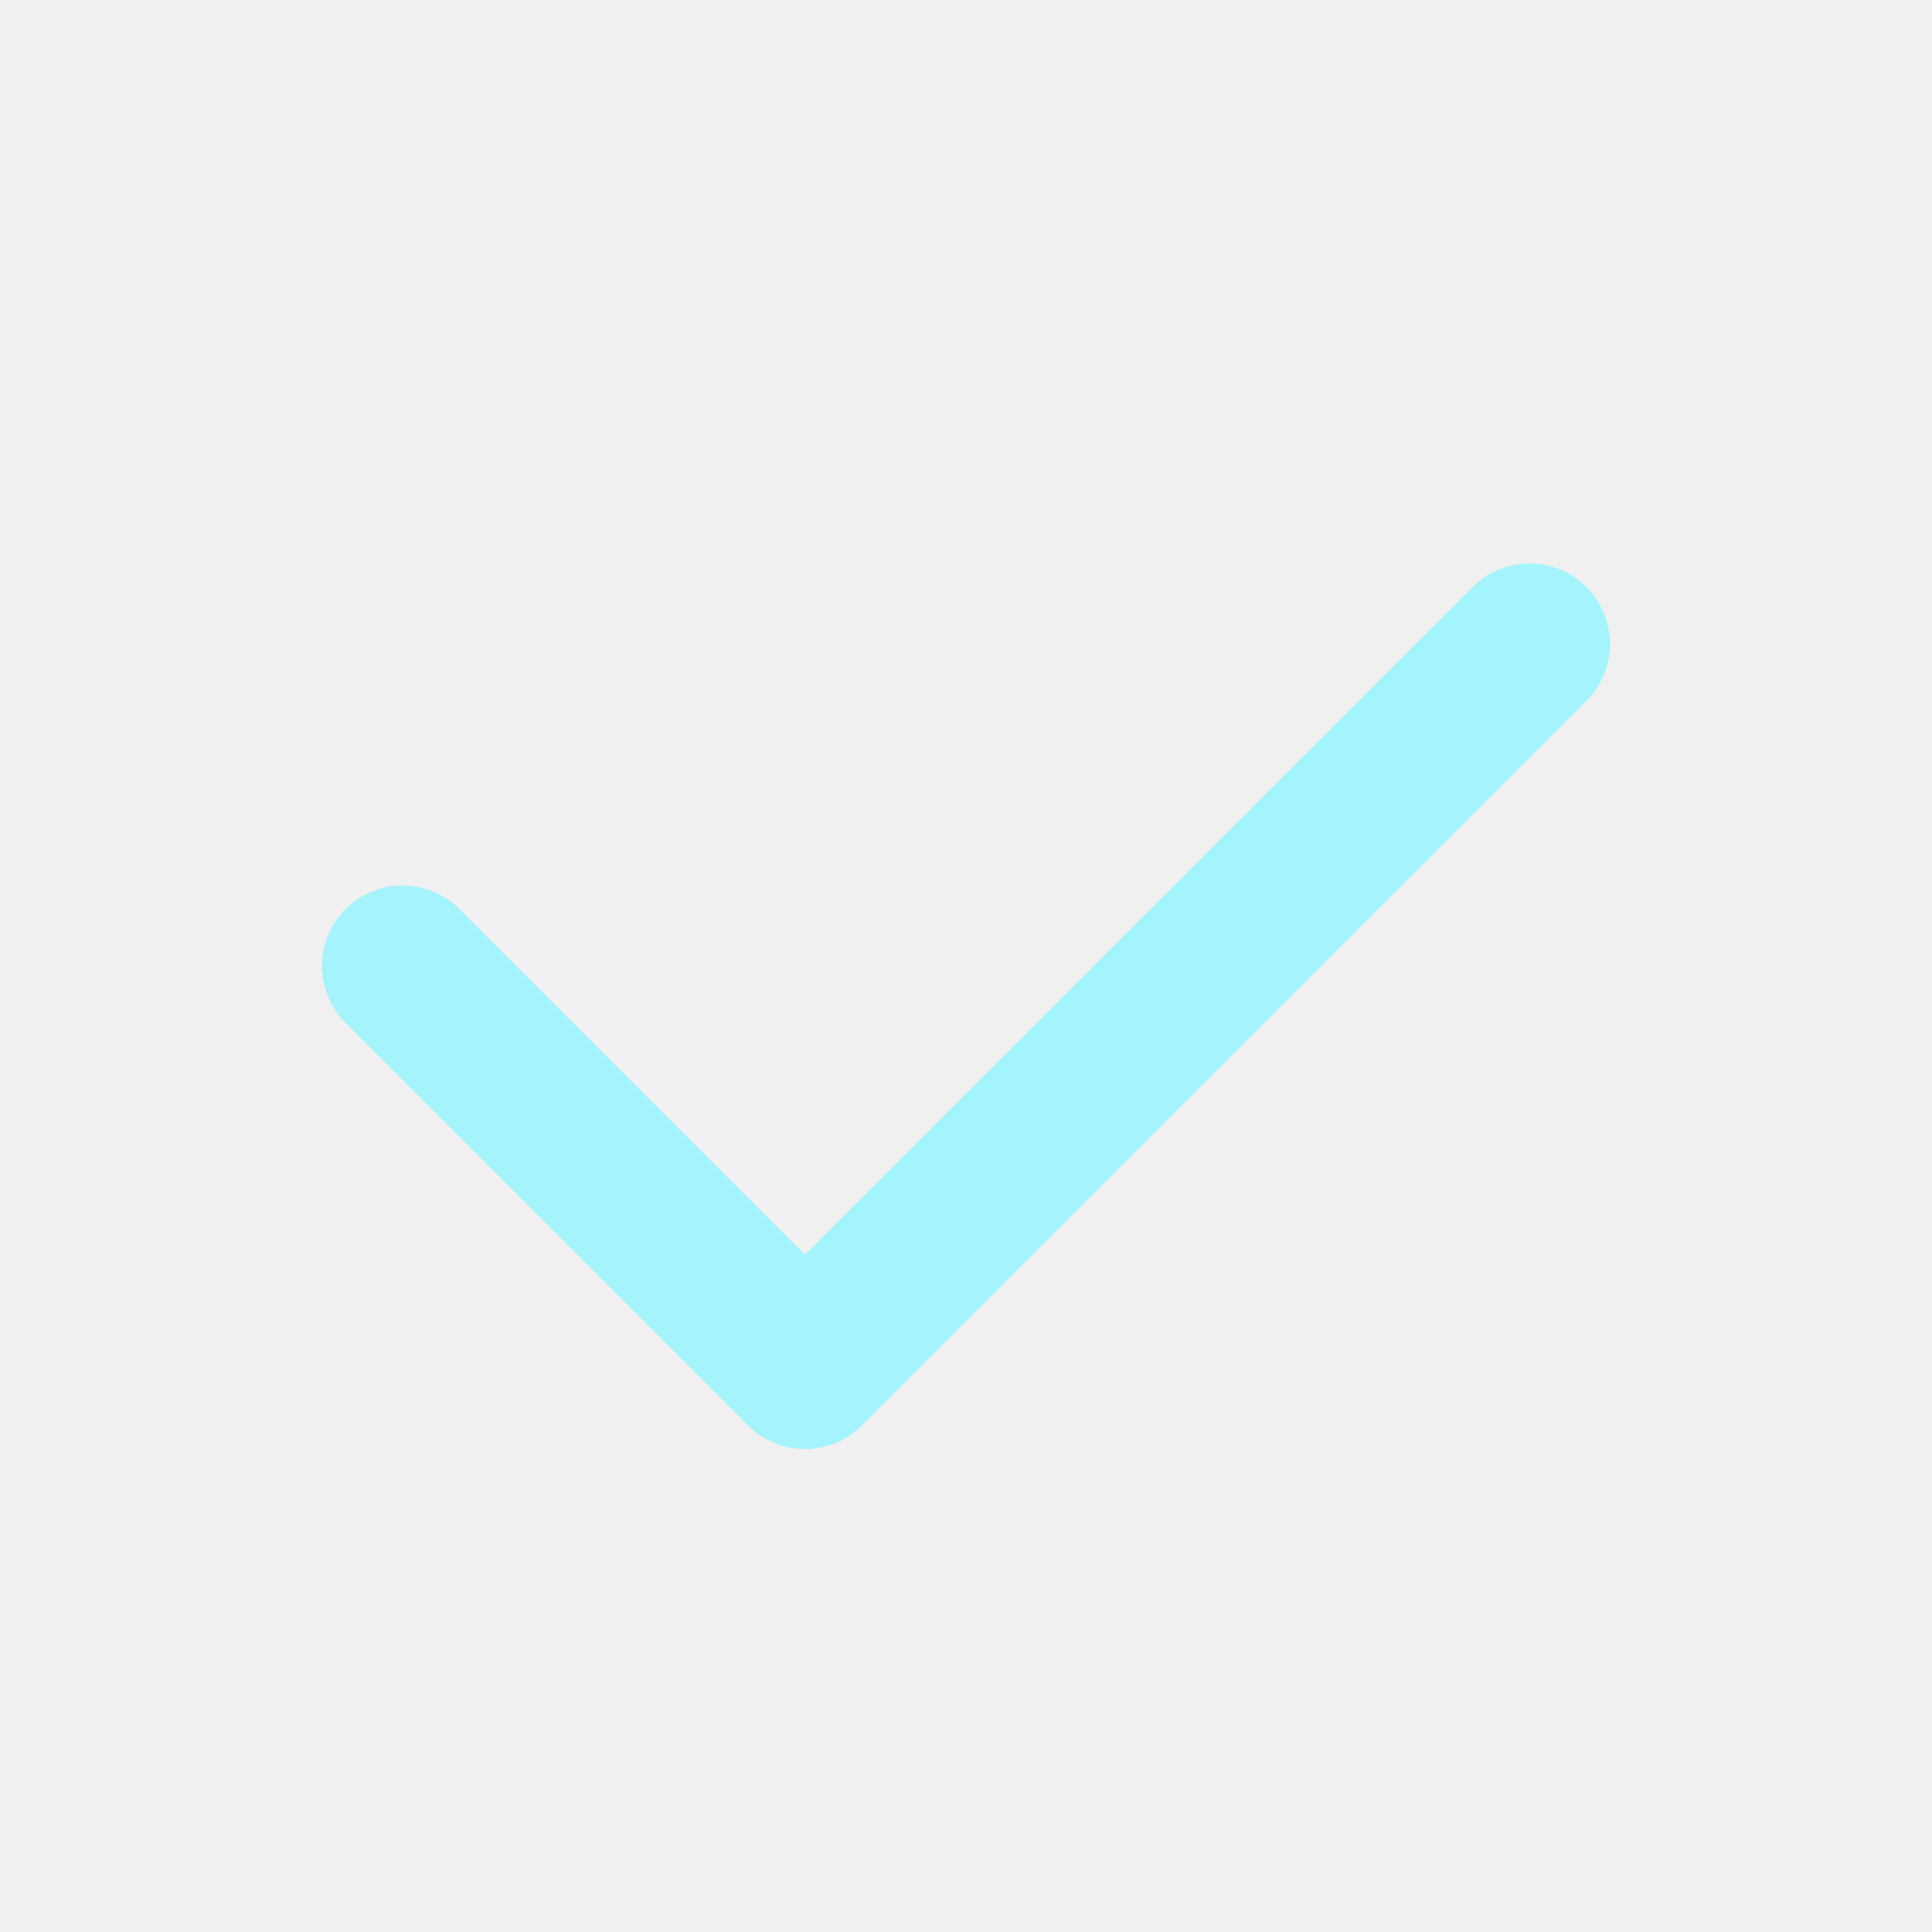
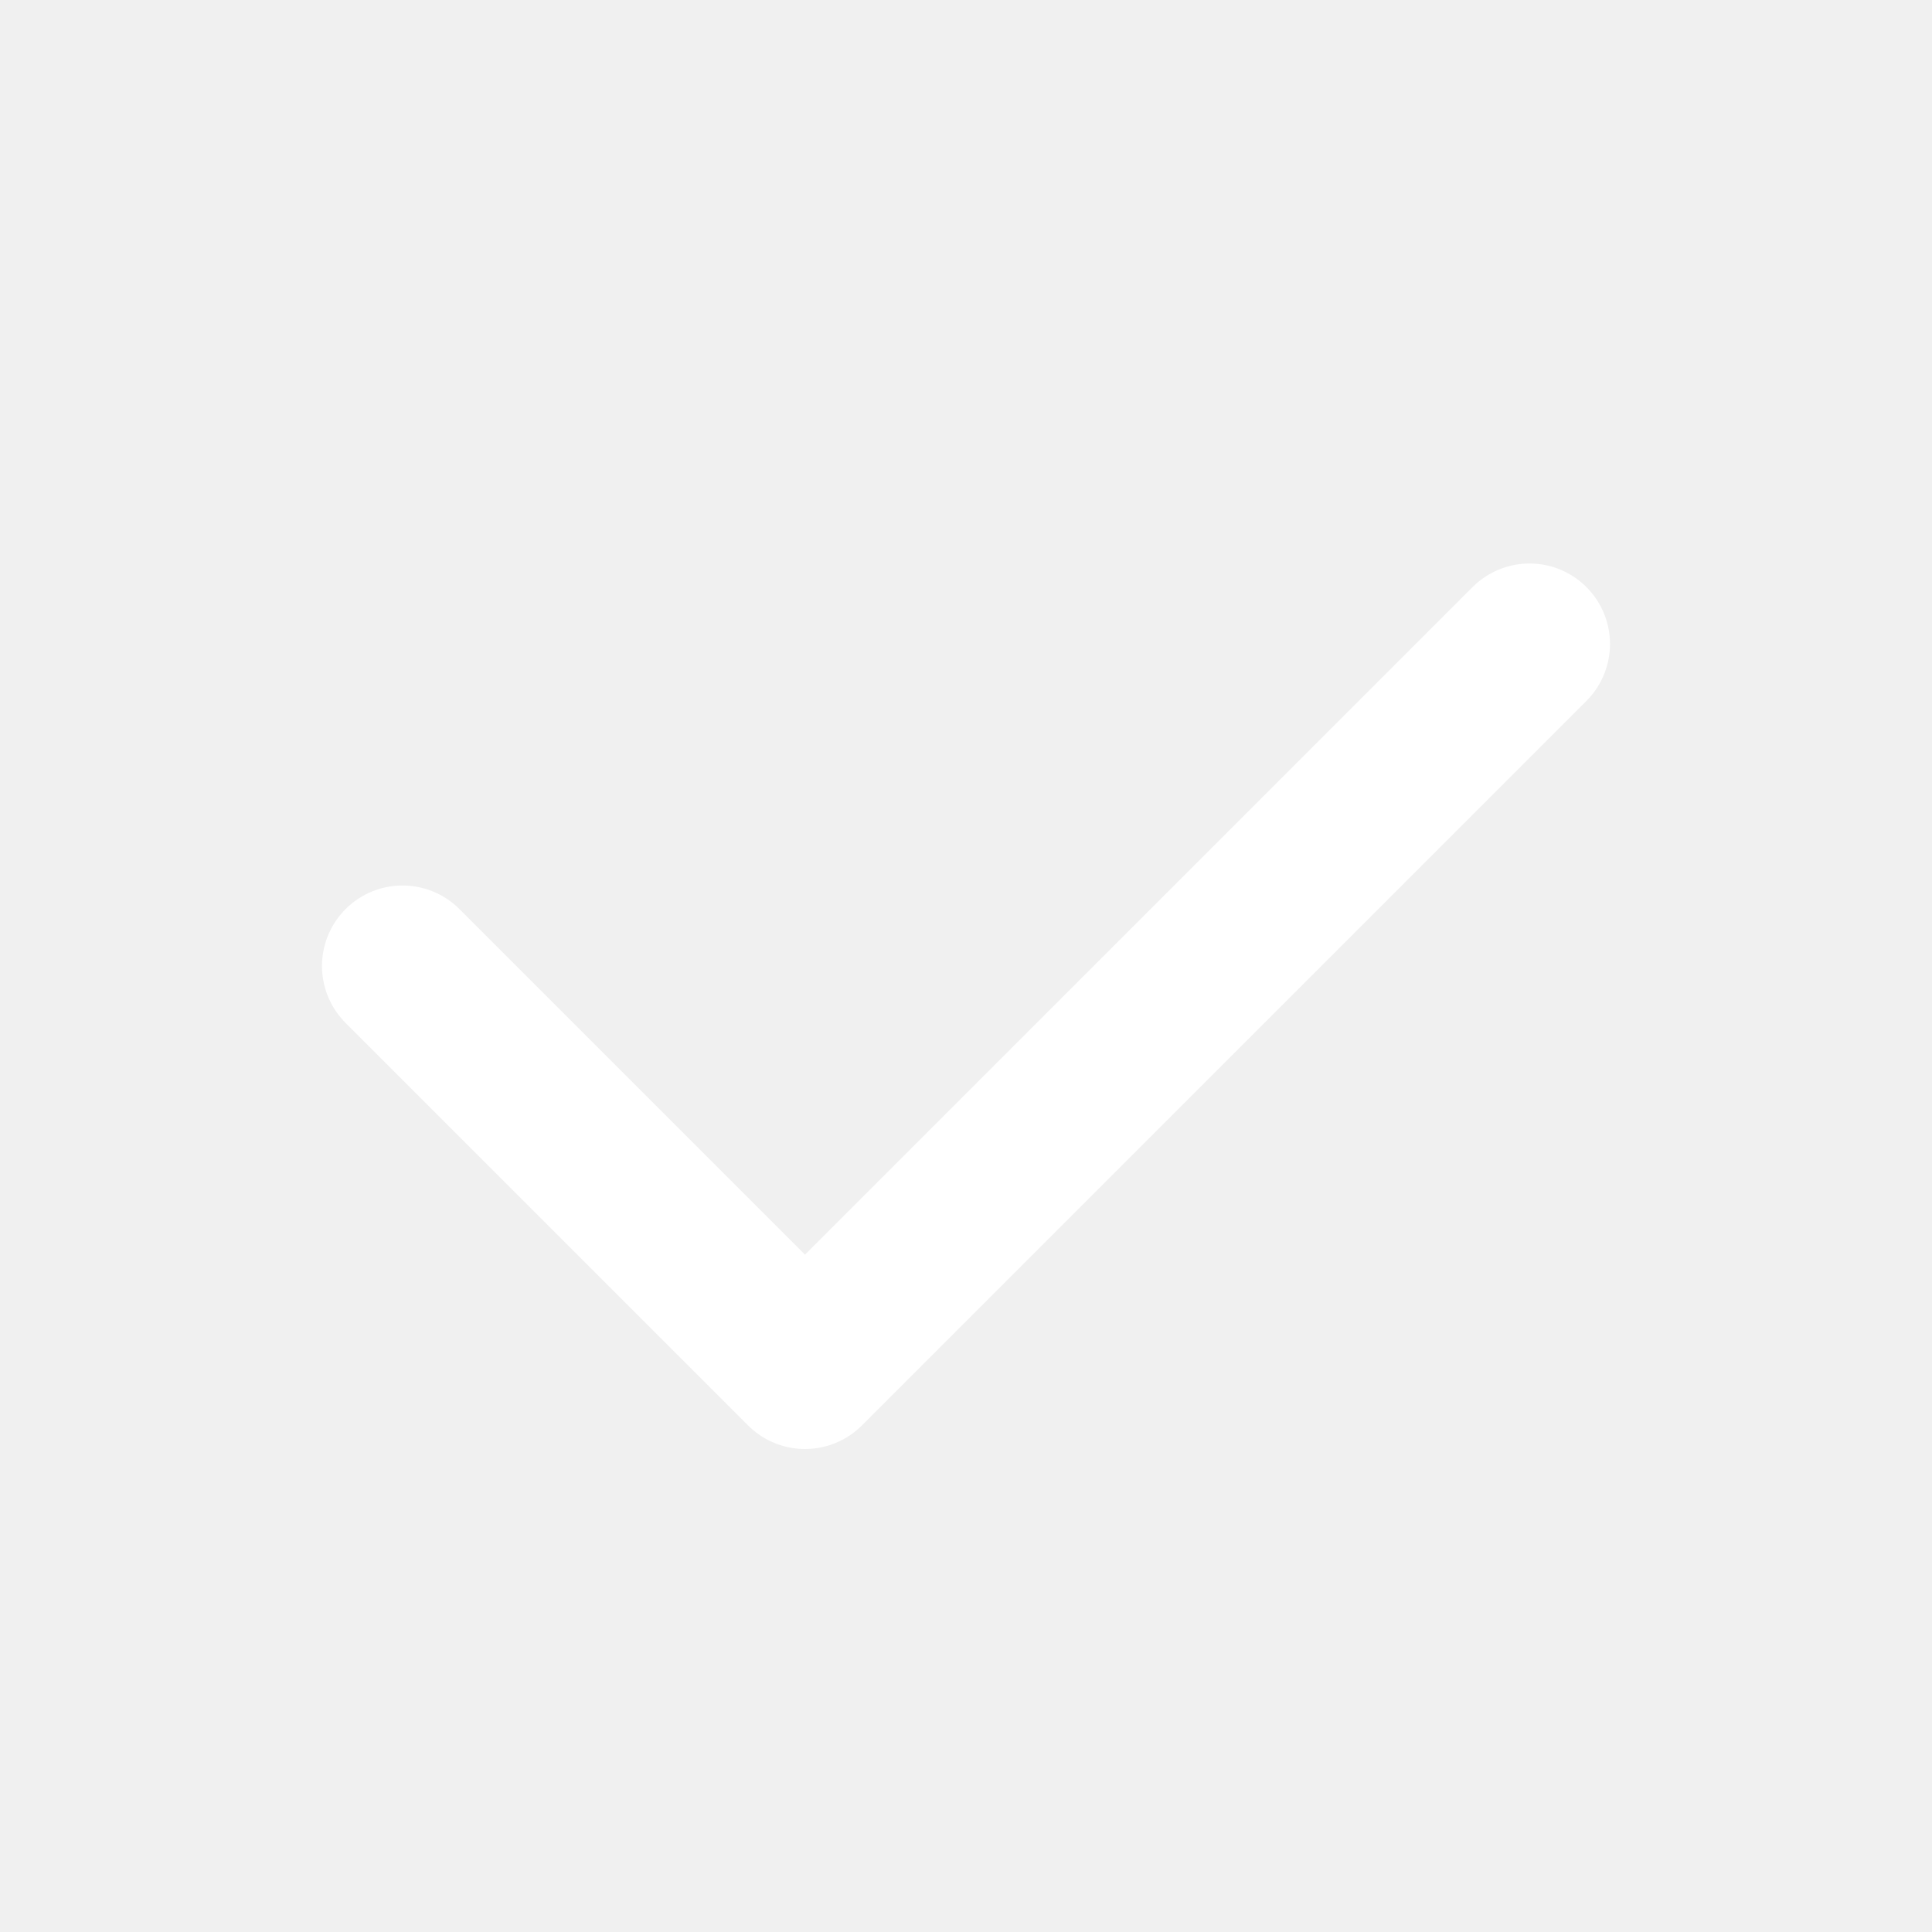
<svg xmlns="http://www.w3.org/2000/svg" fill="#a5f3fc" viewBox="0 0 24 24" id="check" data-name="Flat Line" class="icon flat-line">
  <g id="SVGRepo_bgCarrier" stroke-width="0" />
  <g id="SVGRepo_tracerCarrier" stroke-linecap="round" stroke-linejoin="round" />
  <g id="SVGRepo_iconCarrier">
-     <polyline id="primary" points="5 12 10 17 19 8" style="fill: none; stroke: #a5f3fc; stroke-linecap: round; stroke-linejoin: round; stroke-width: 2;" />
+     <polyline id="primary" points="5 12 10 17 19 8" style="fill: none; stroke: #ffffff; stroke-linecap: round; stroke-linejoin: round; stroke-width: 2;" />
  </g>
</svg>
